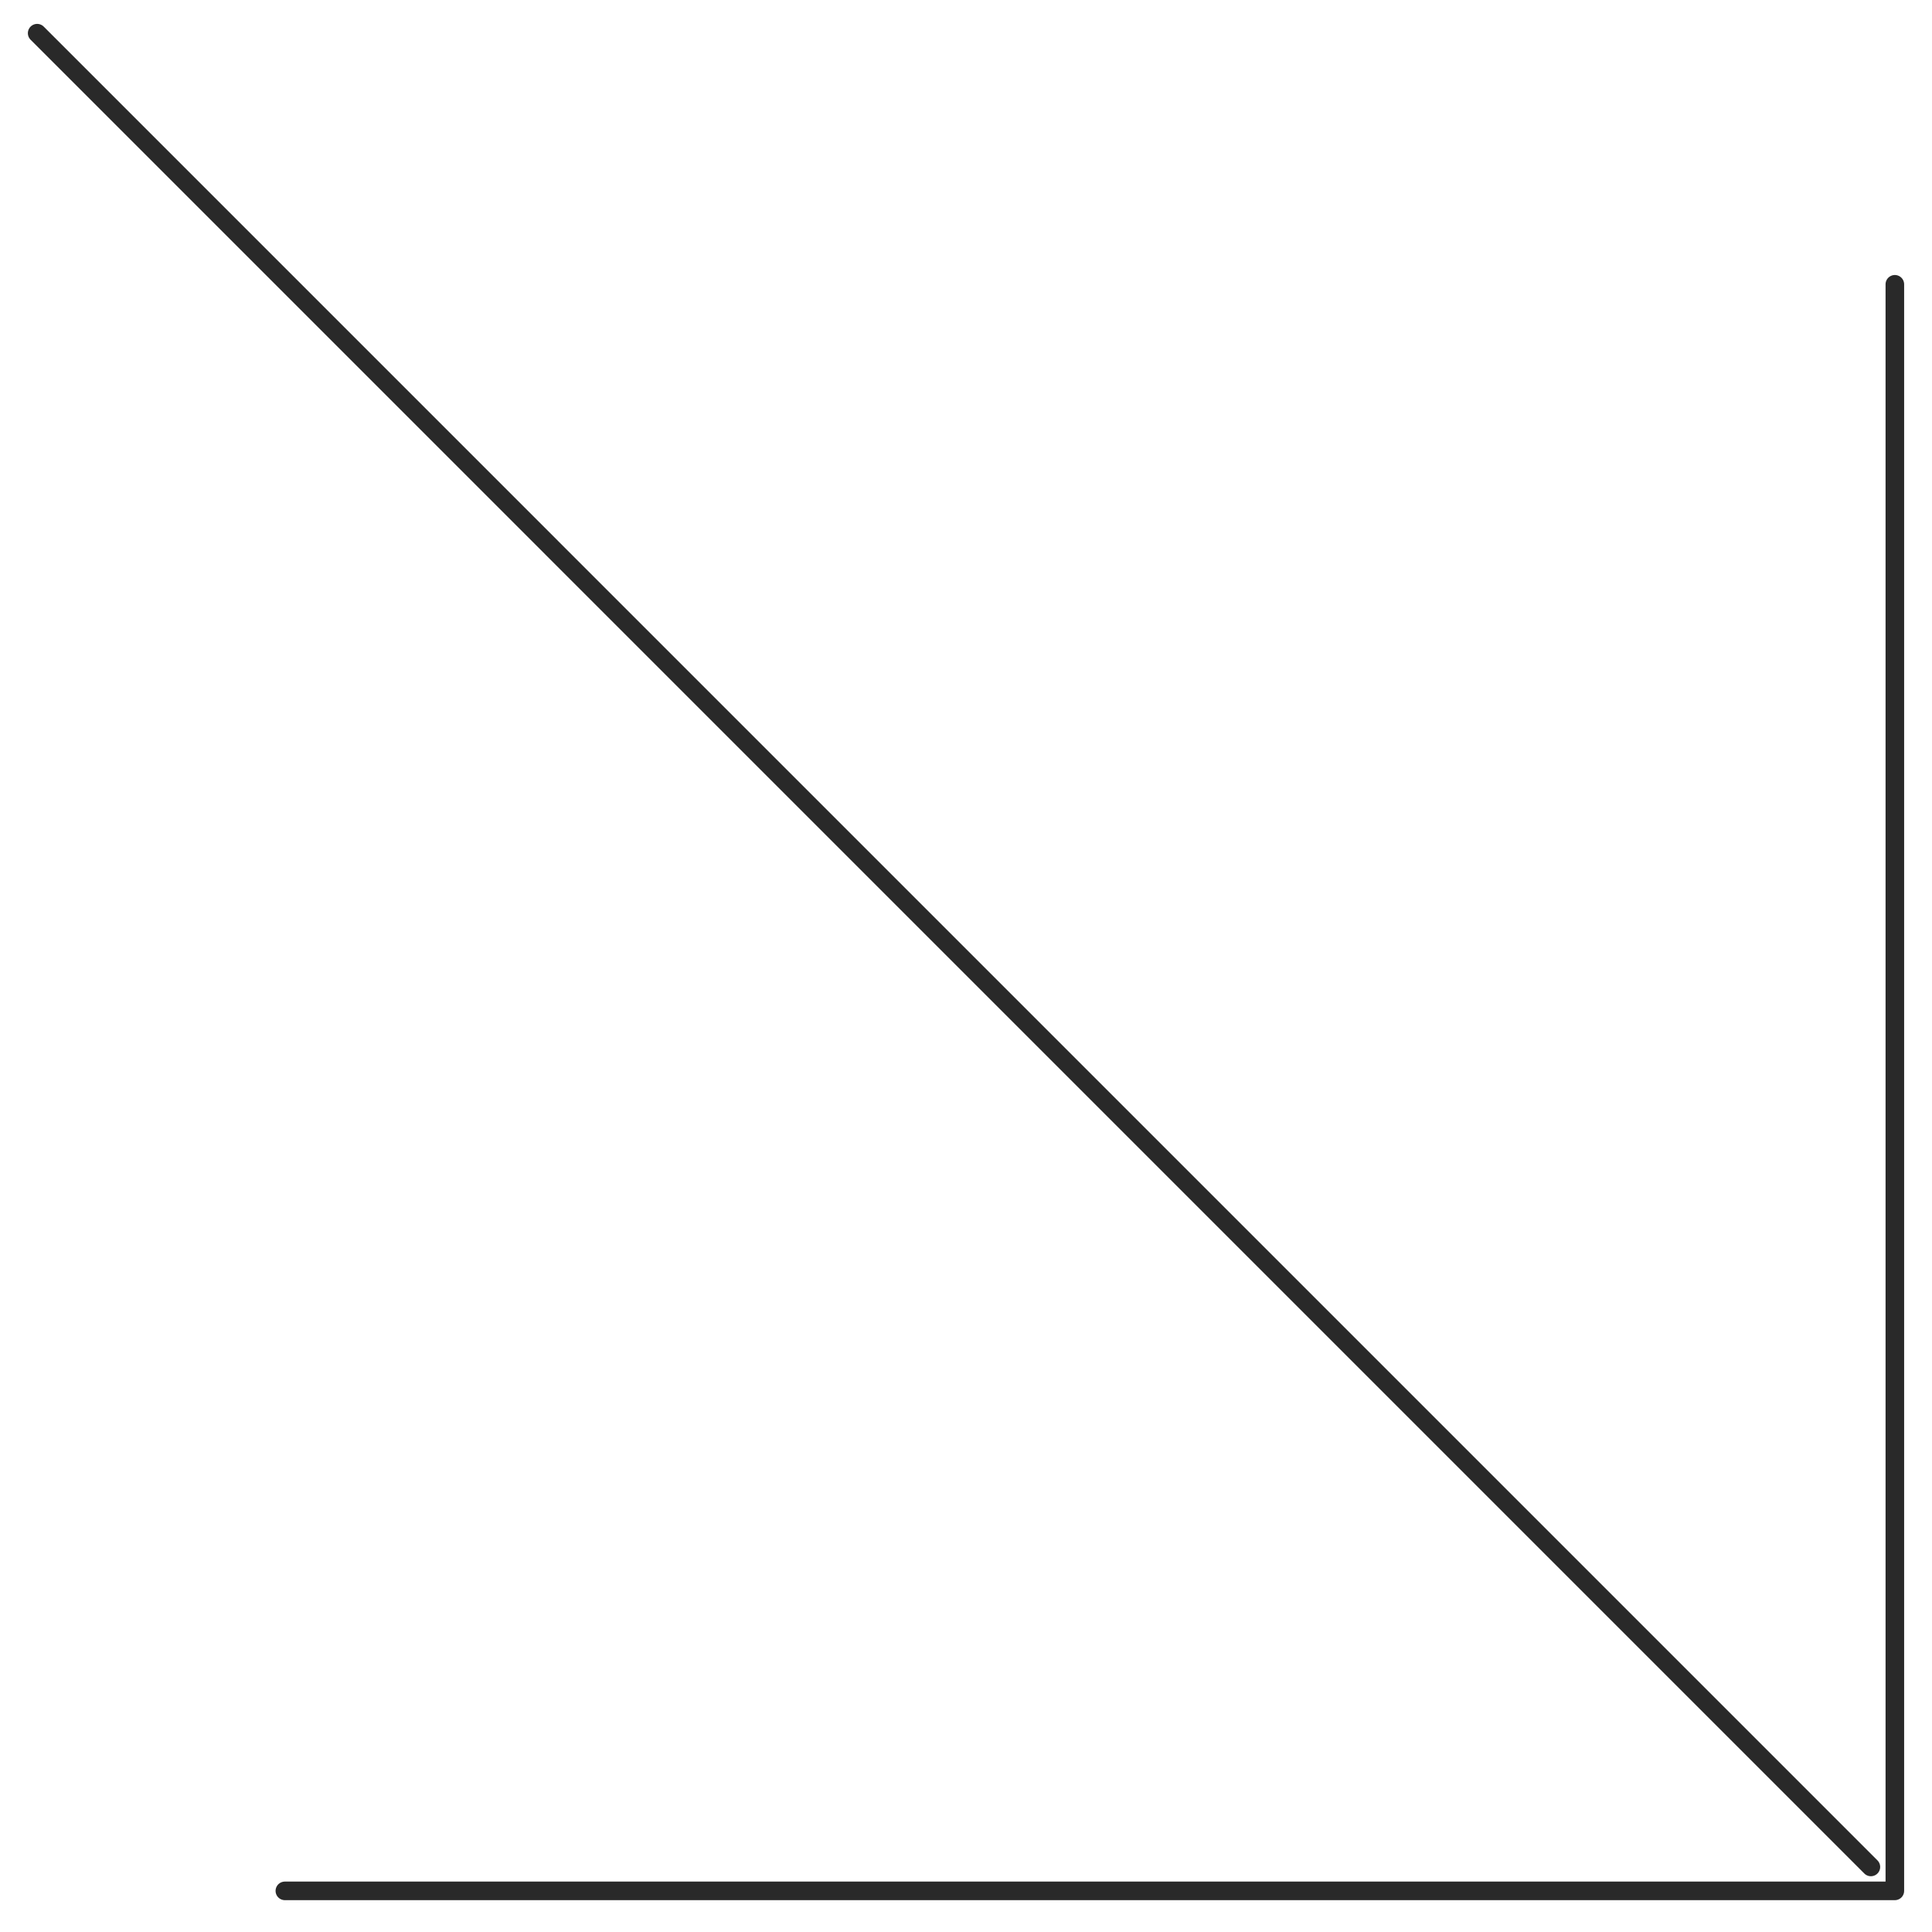
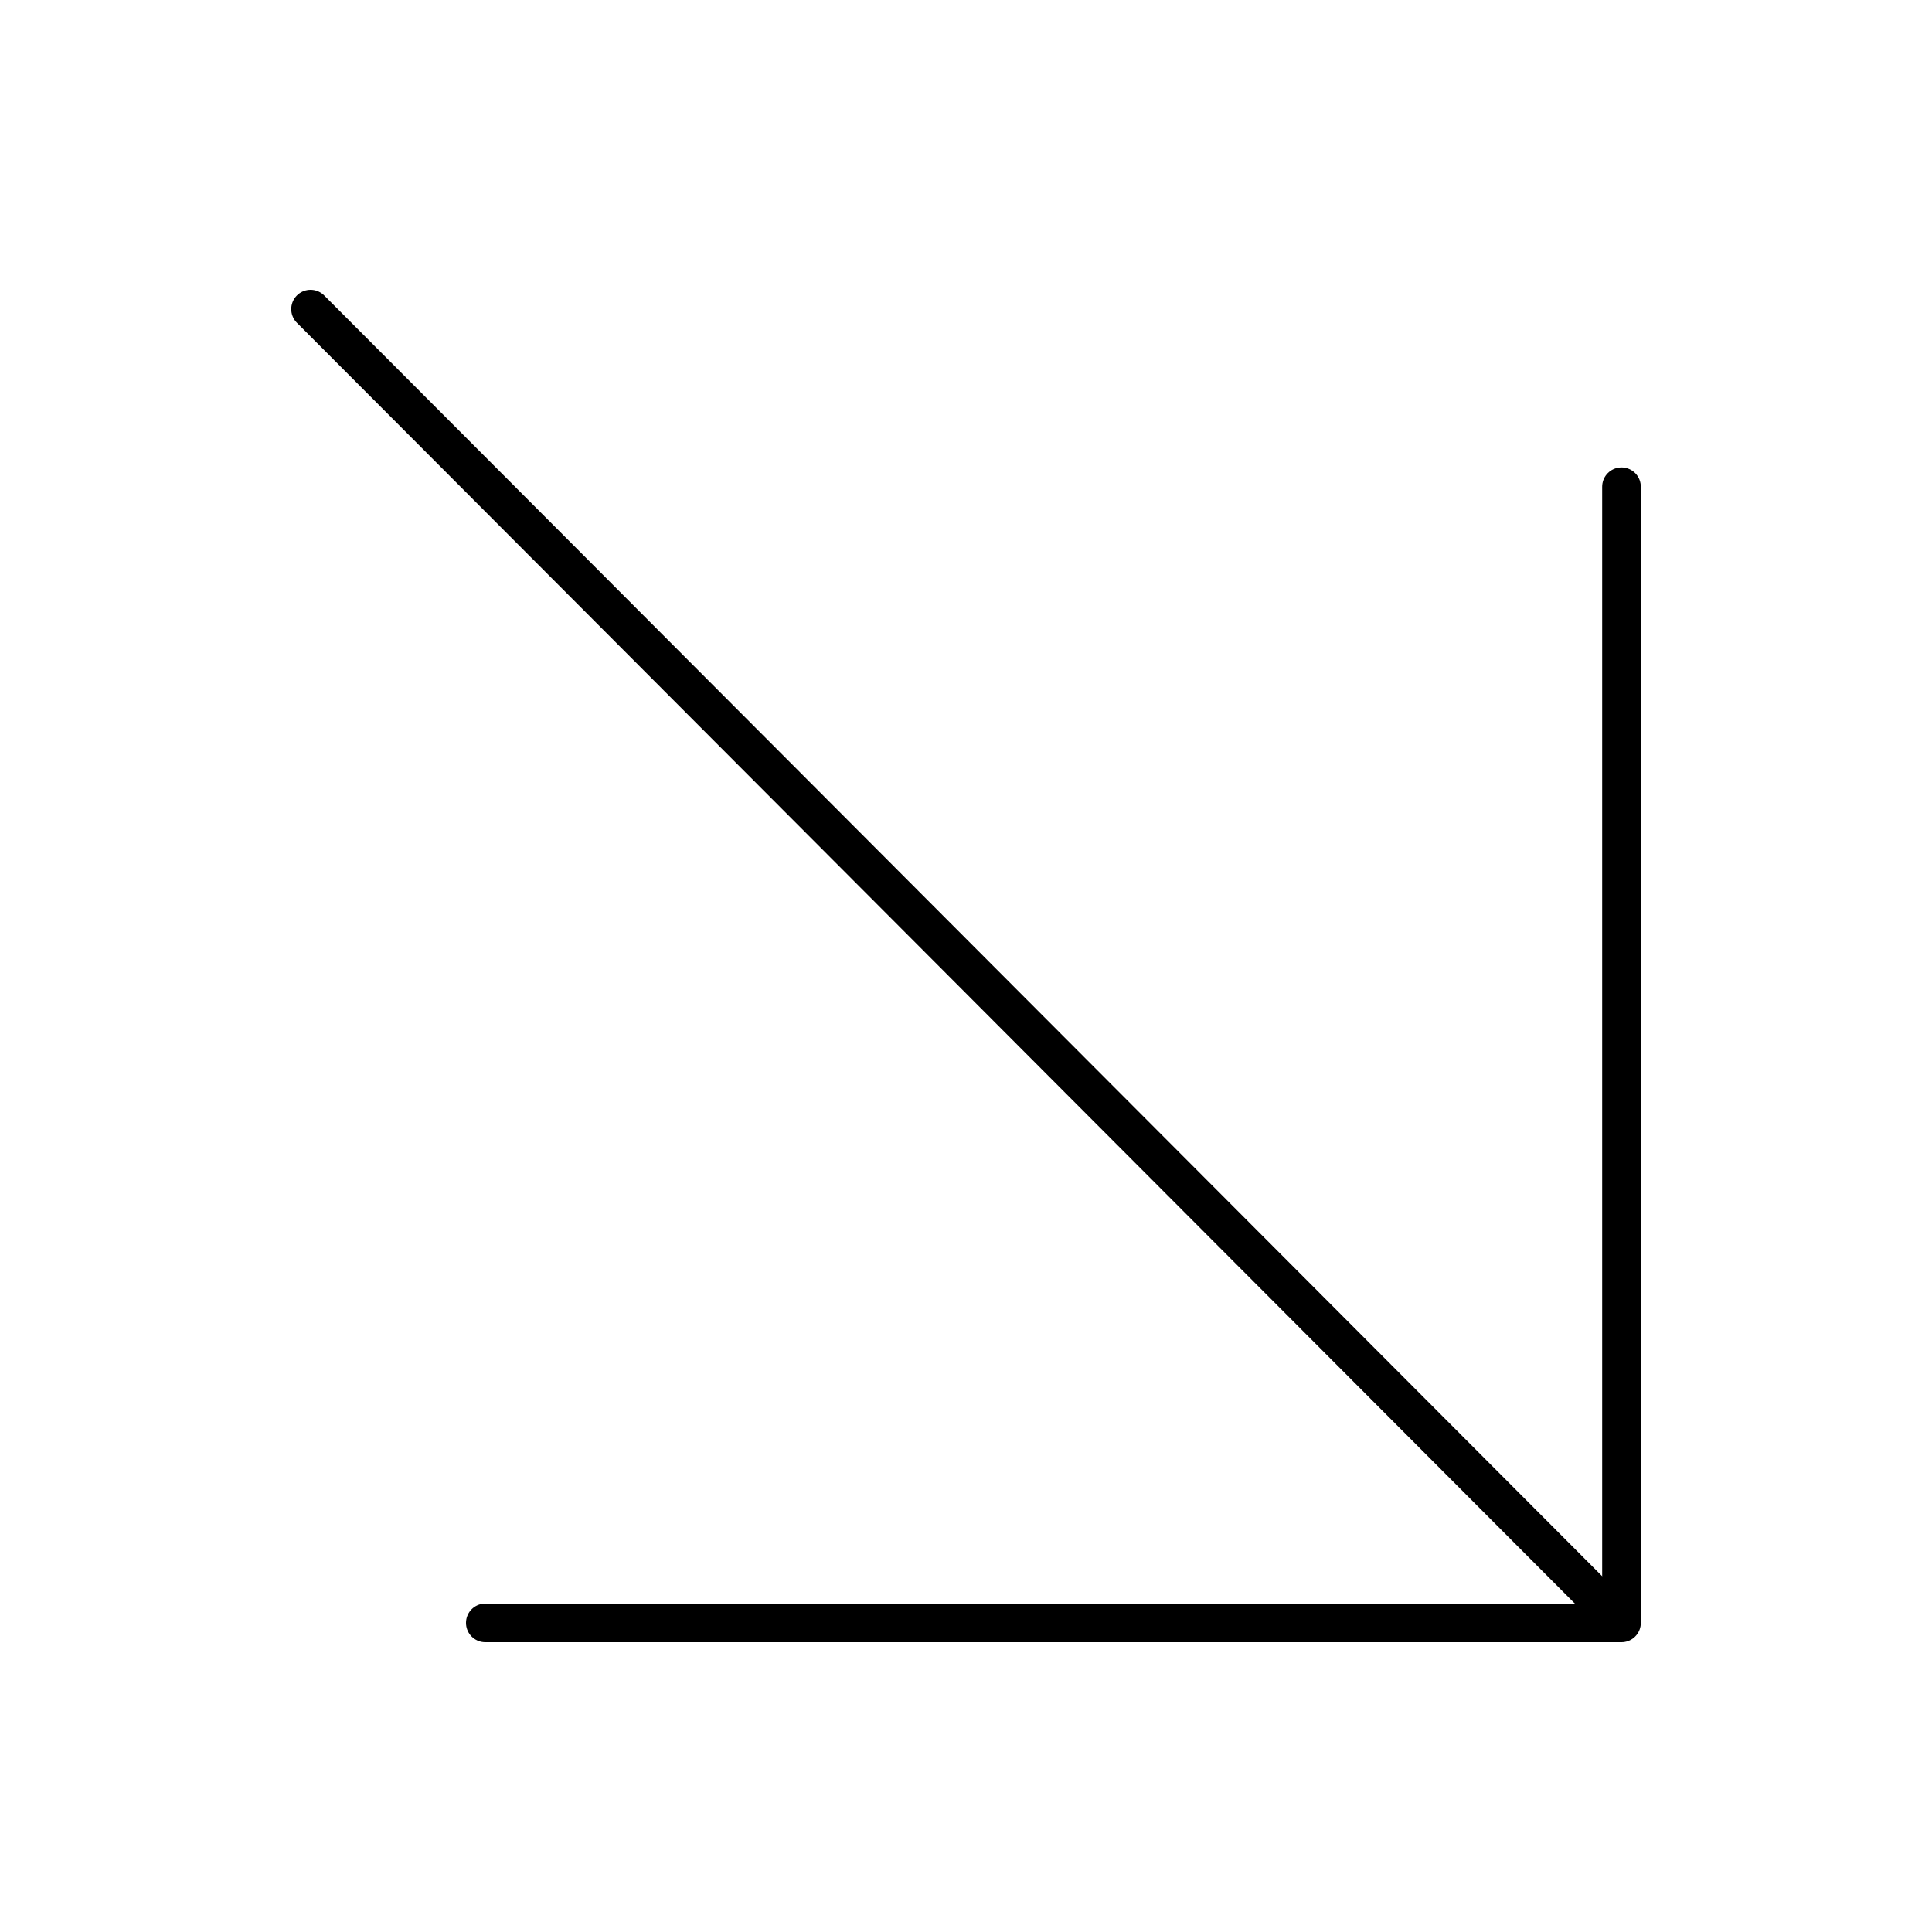
- <svg xmlns="http://www.w3.org/2000/svg" width="52" height="52" viewBox="0 0 52 52" fill="none">
-   <path d="M51 7.652V50.893H7.667" stroke="#292929" stroke-width="0.5" stroke-linecap="round" stroke-linejoin="round" />
-   <path d="M1 0.893L50.355 50.249" stroke="#292929" stroke-width="0.5" stroke-linecap="round" stroke-linejoin="round" />
+ <svg xmlns="http://www.w3.org/2000/svg" width="50" height="50" viewBox="0 0 50 50" fill="none">
+   <path d="M41.964 12.597V42H12.56" stroke="black" stroke-linecap="round" stroke-linejoin="round" />
+   <path d="M8.037 8L41.526 41.562" stroke="black" stroke-linecap="round" stroke-linejoin="round" />
</svg>
